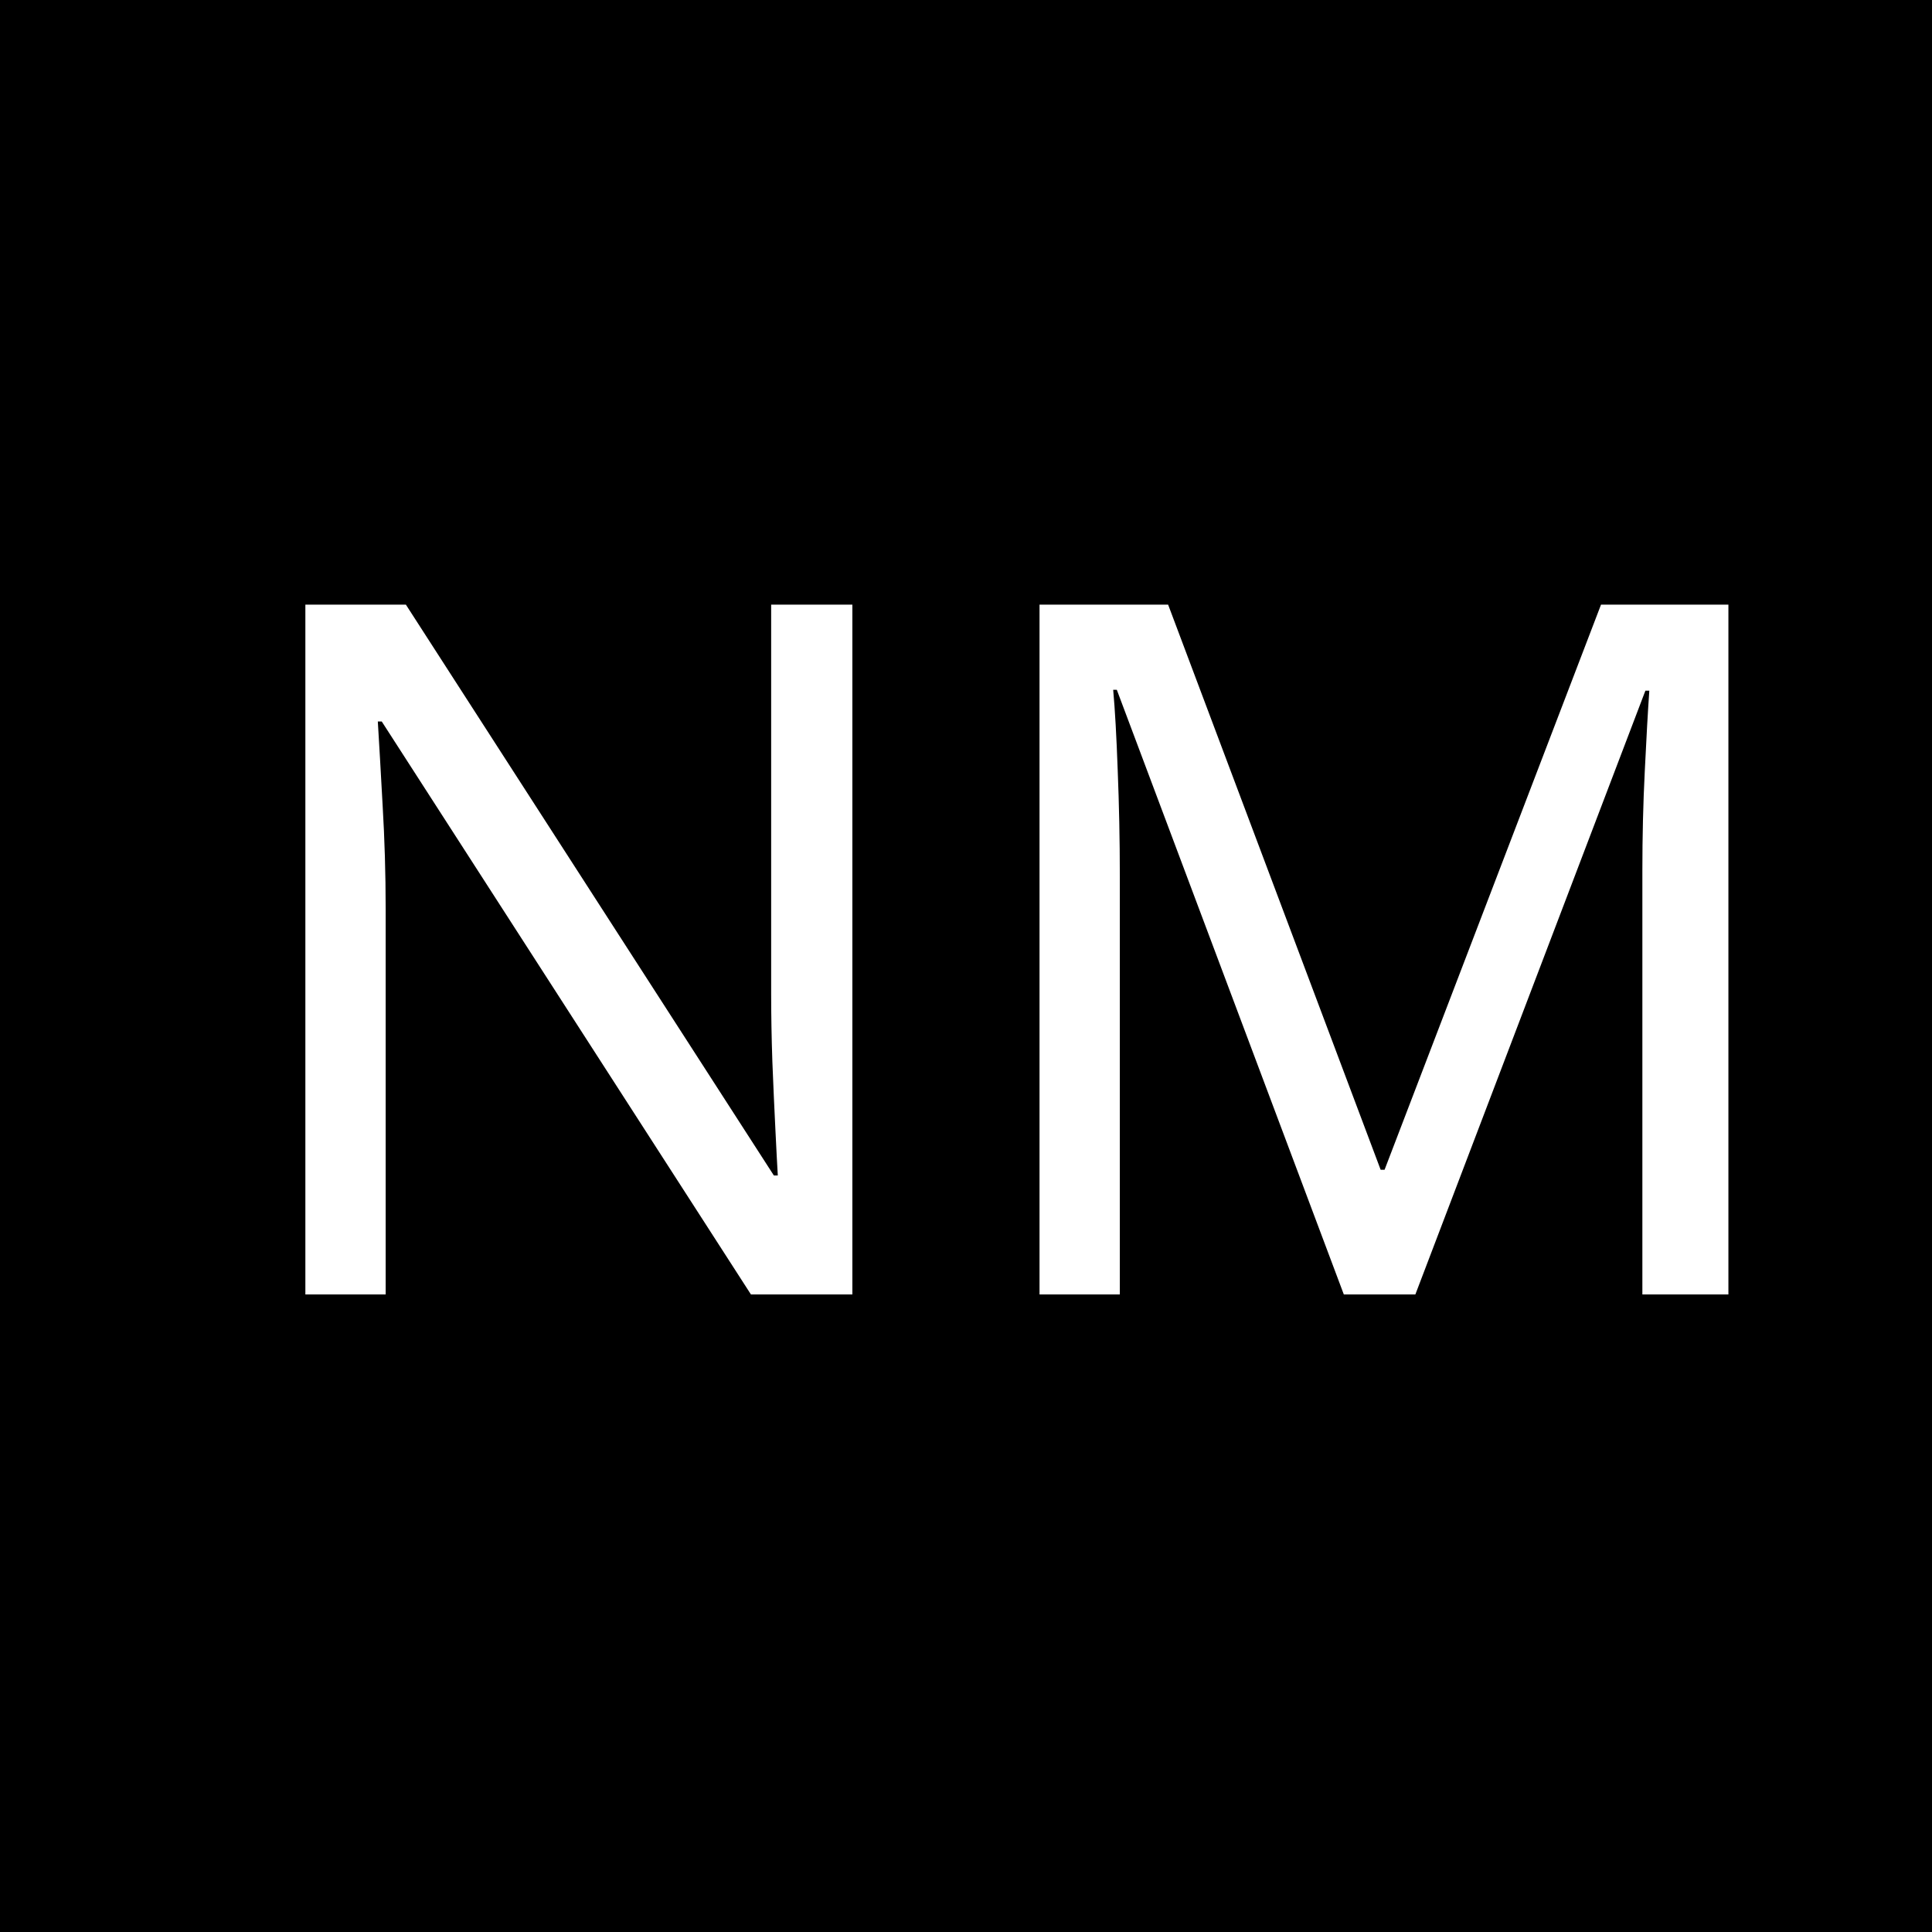
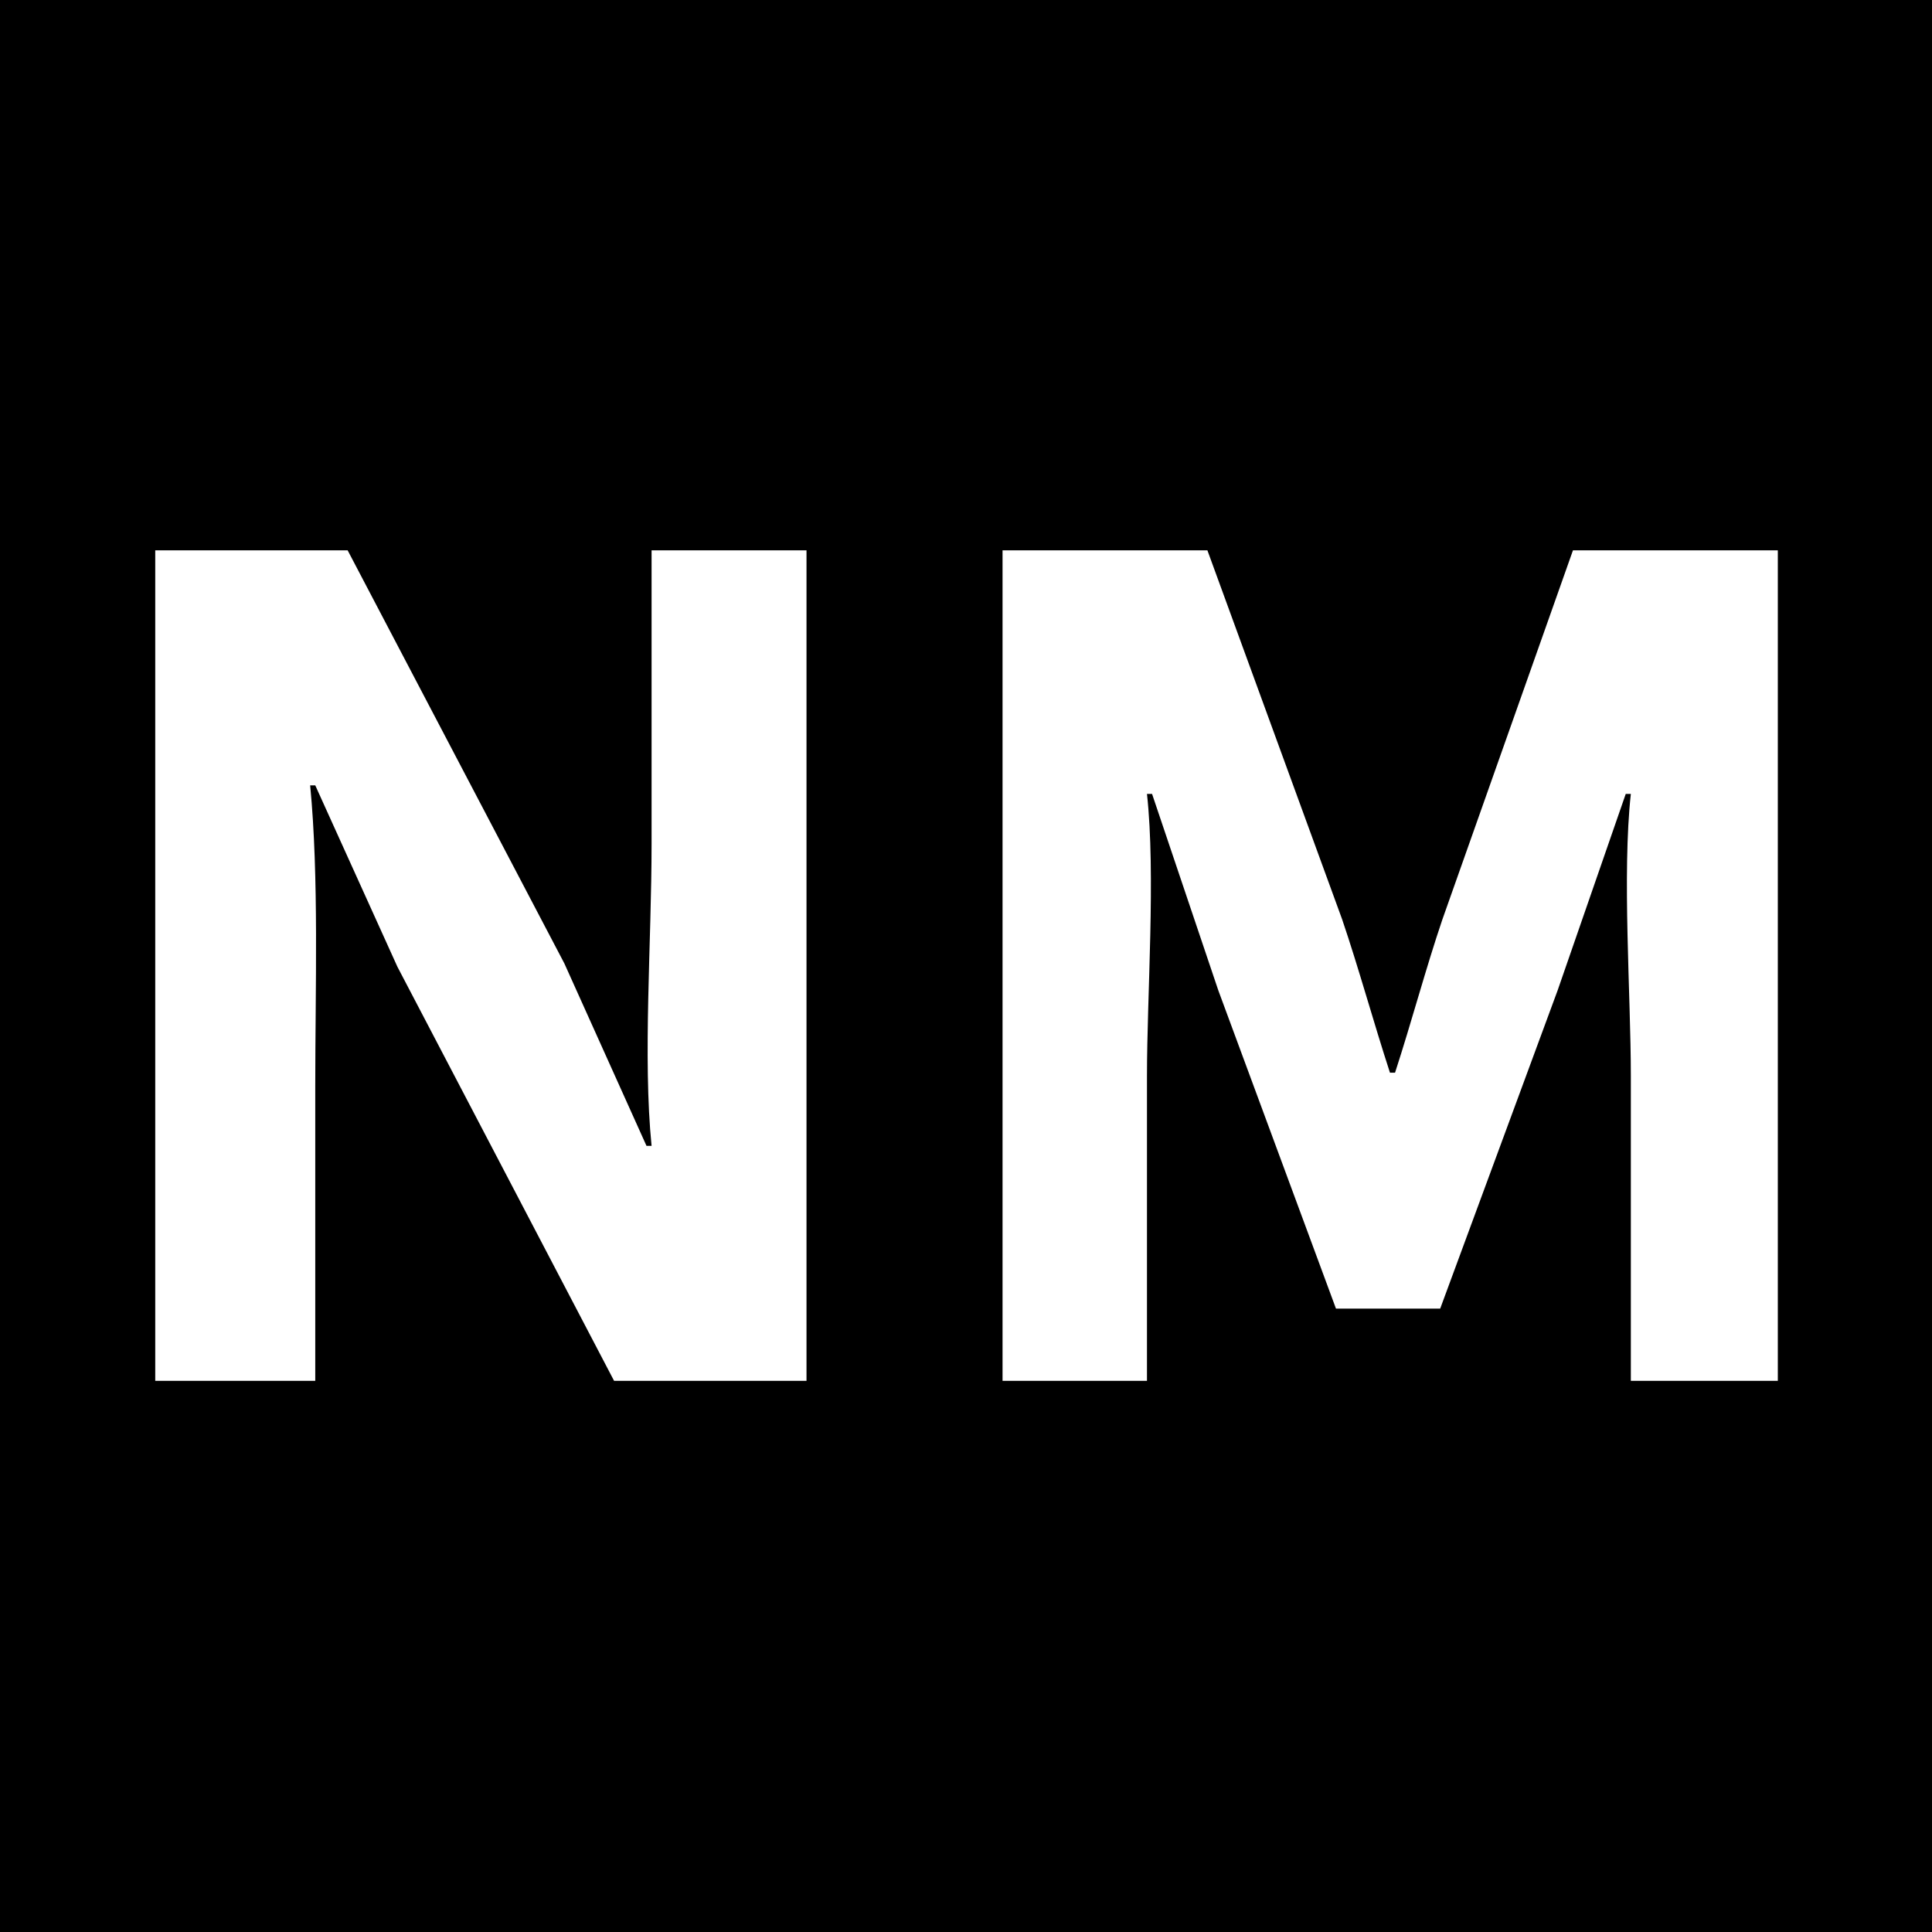
- <svg xmlns="http://www.w3.org/2000/svg" version="1.1" id="Layer_1" x="0px" y="0px" viewBox="0 0 100 100" style="enable-background:new 0 0 100 100;" xml:space="preserve">
-   <style type="text/css">
- 	.st0{fill:#FFFFFF;}
- 	.st1{font-family:'GillSans';}
- 	.st2{font-size:50px;}
- </style>
-   <rect width="100" height="100" />
-   <text transform="matrix(1 0 0 1 10.962 67)" class="st0 st1 st2">NM</text>
+ <svg xmlns="http://www.w3.org/2000/svg" id="Layer_1" data-name="Layer 1" width="512" height="512" viewBox="0 0 512 512">
+   <defs>
+     <style>.cls-1{fill:#fff;}</style>
+   </defs>
+   <rect width="512" height="512" />
+   <path class="cls-1" d="M41.14,145.847H92.131L149.556,255.31l21.77,48.353h1.35c-2.345-23.284,0-54.117,0-80.062V145.847h41.056V365.941H162.741L105.315,256.197,83.546,208.125h-1.35c2.345,24.276,1.35,53.76,1.35,79.704v78.112H41.14Z" transform="translate(0)" />
+   <path class="cls-1" d="M265.685,145.847h54.29l35.706,97.791c4.412,12.989,8.264,27.091,12.672,40.635h1.349c4.412-13.545,8.145-27.646,12.554-40.635L416.85,145.847h54.29V365.941H432.19V285.171c0-21.455-2.345-53.483,0-74.778h-1.352l-18.057,52.084-31.115,84.318h-27.62L322.87,262.478l-17.563-52.084h-1.349c2.345,21.295,0,53.323,0,74.778v80.77H265.685Z" transform="translate(0)" />
</svg>
